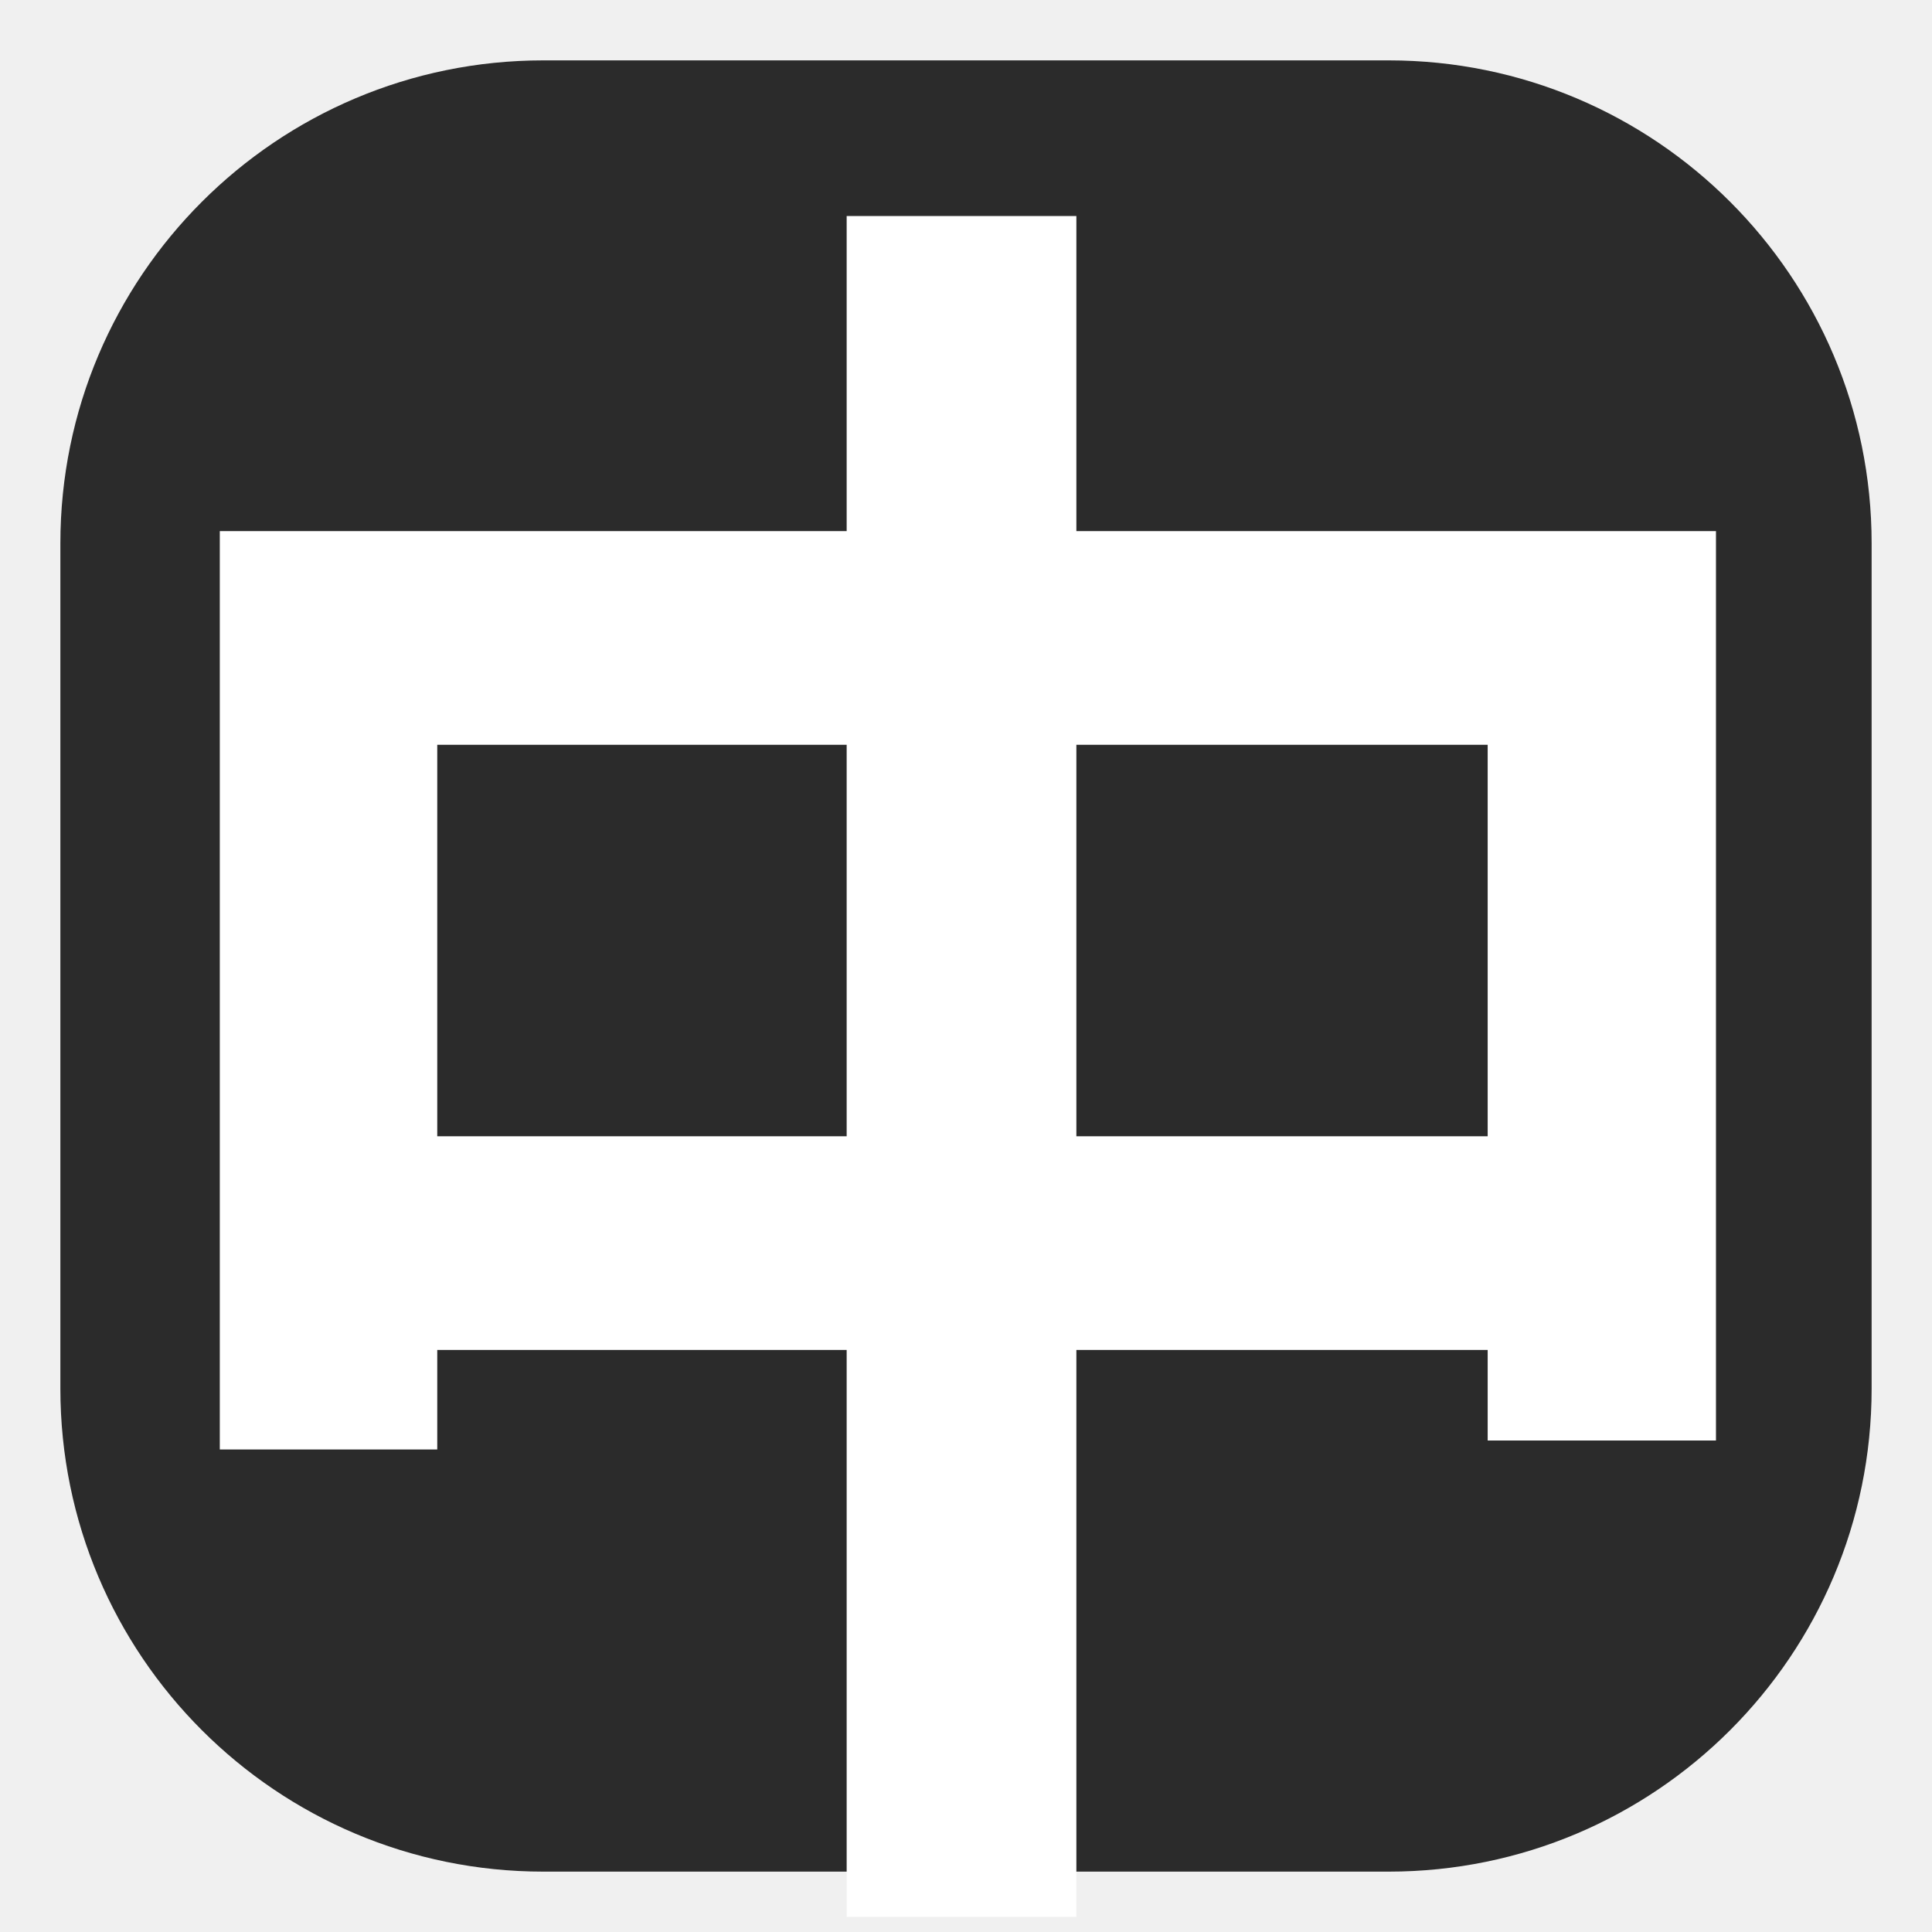
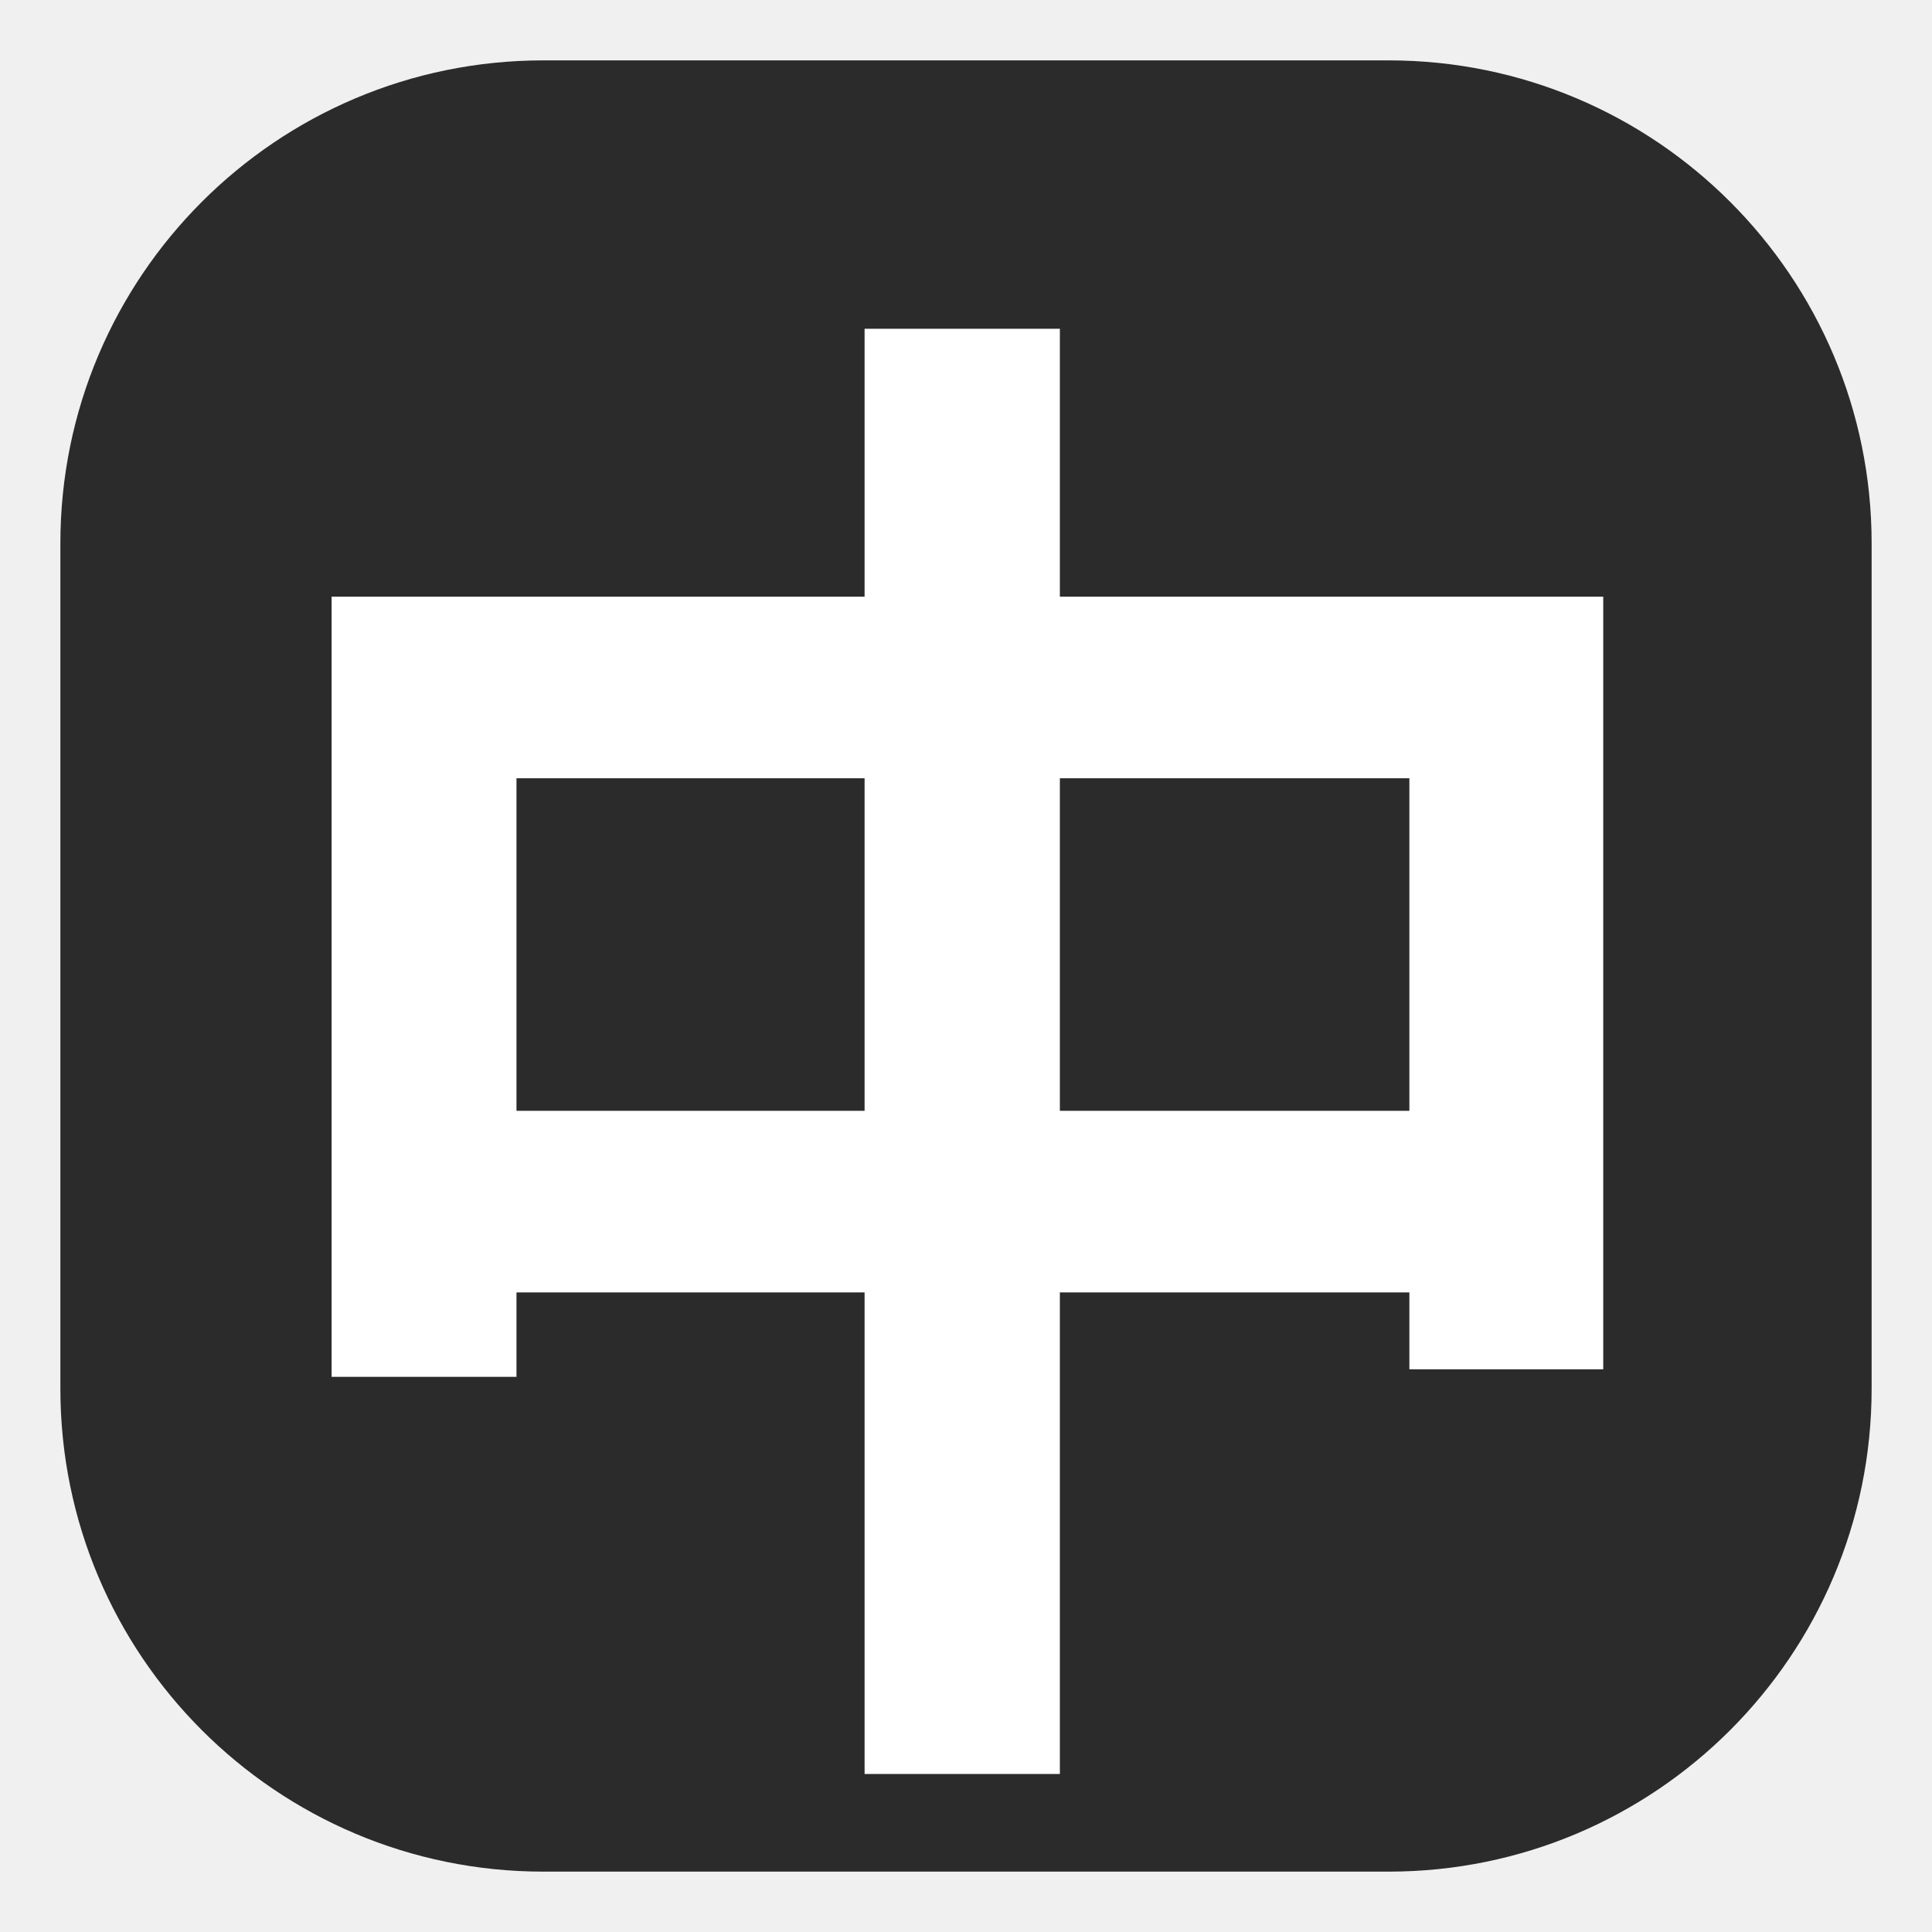
<svg xmlns="http://www.w3.org/2000/svg" viewBox="0 0 64 64">
  <rect x="2" y="2" width="60" height="60" rx="16" fill="#2B2B2B" />
-   <text x="32" y="32" text-anchor="middle" dominant-baseline="central" font-family="'Noto Sans TC','Microsoft JhengHei UI',sans-serif" font-weight="700" font-size="60" fill="#fff">中</text>
+   <text x="32" y="32" text-anchor="middle" dominant-baseline="central" font-family="'Noto Sans TC','Microsoft JhengHei UI',sans-serif" font-weight="700" font-size="51" fill="#fff">中</text>
</svg>
